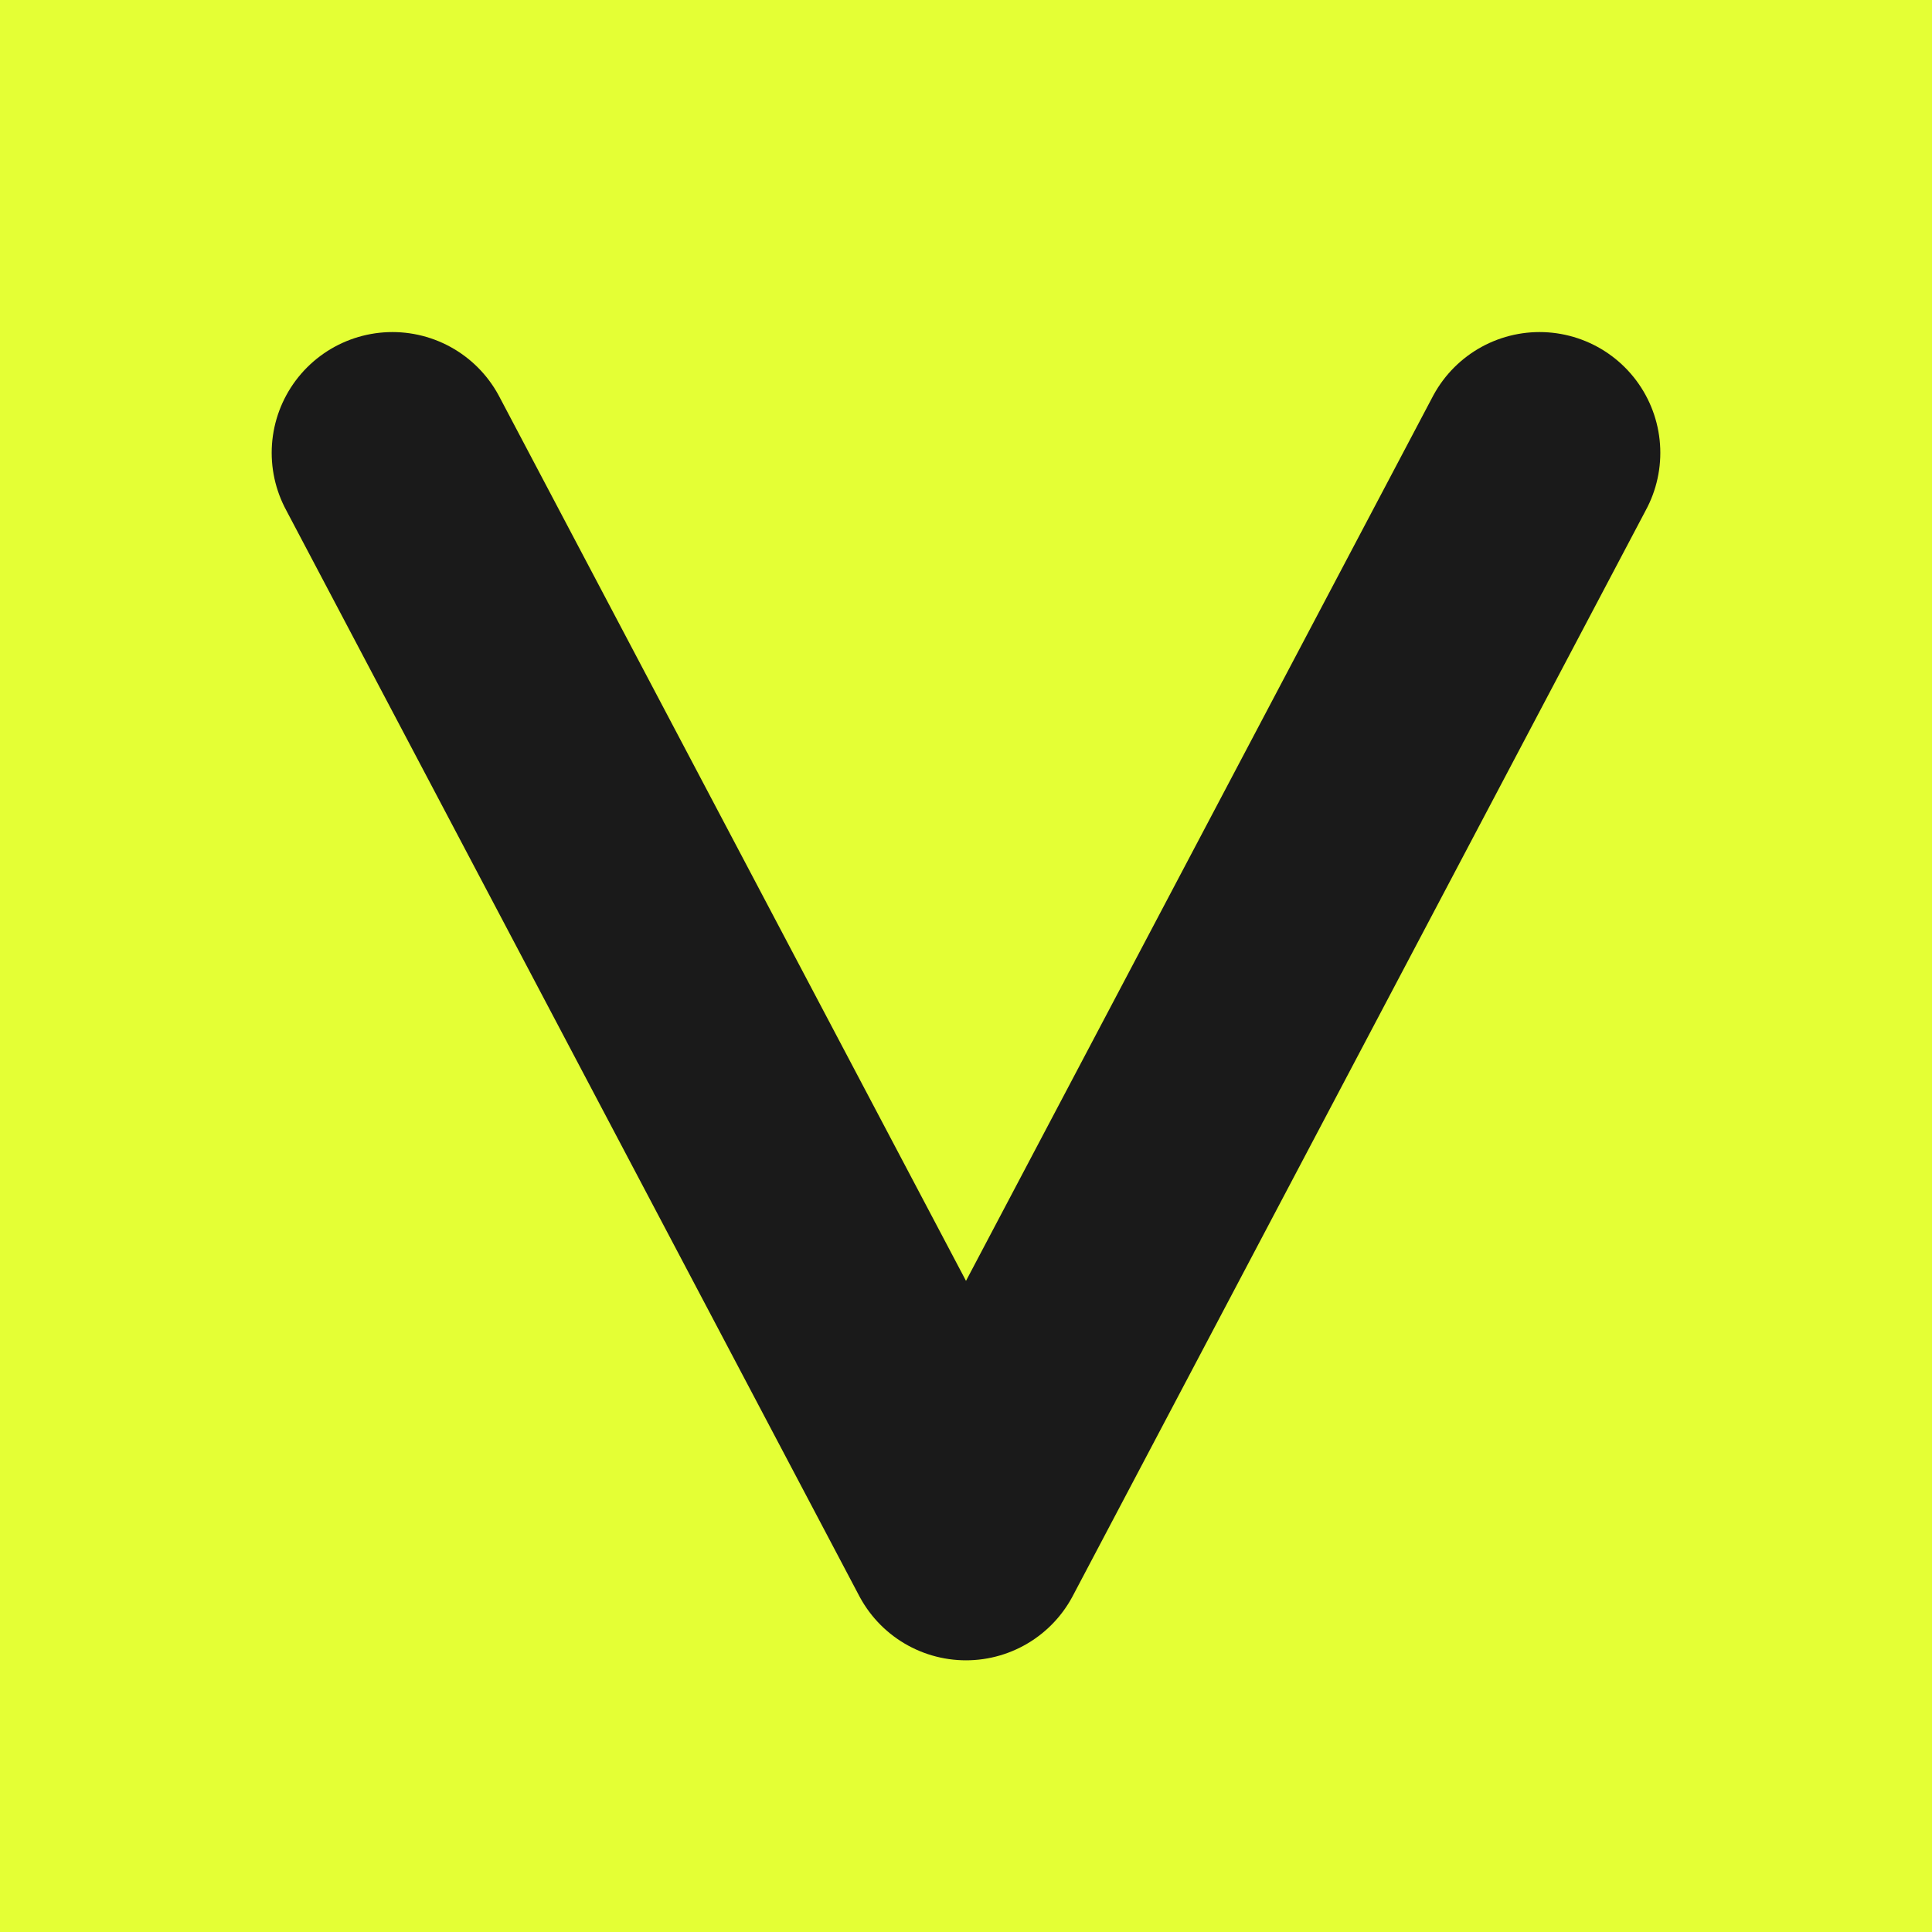
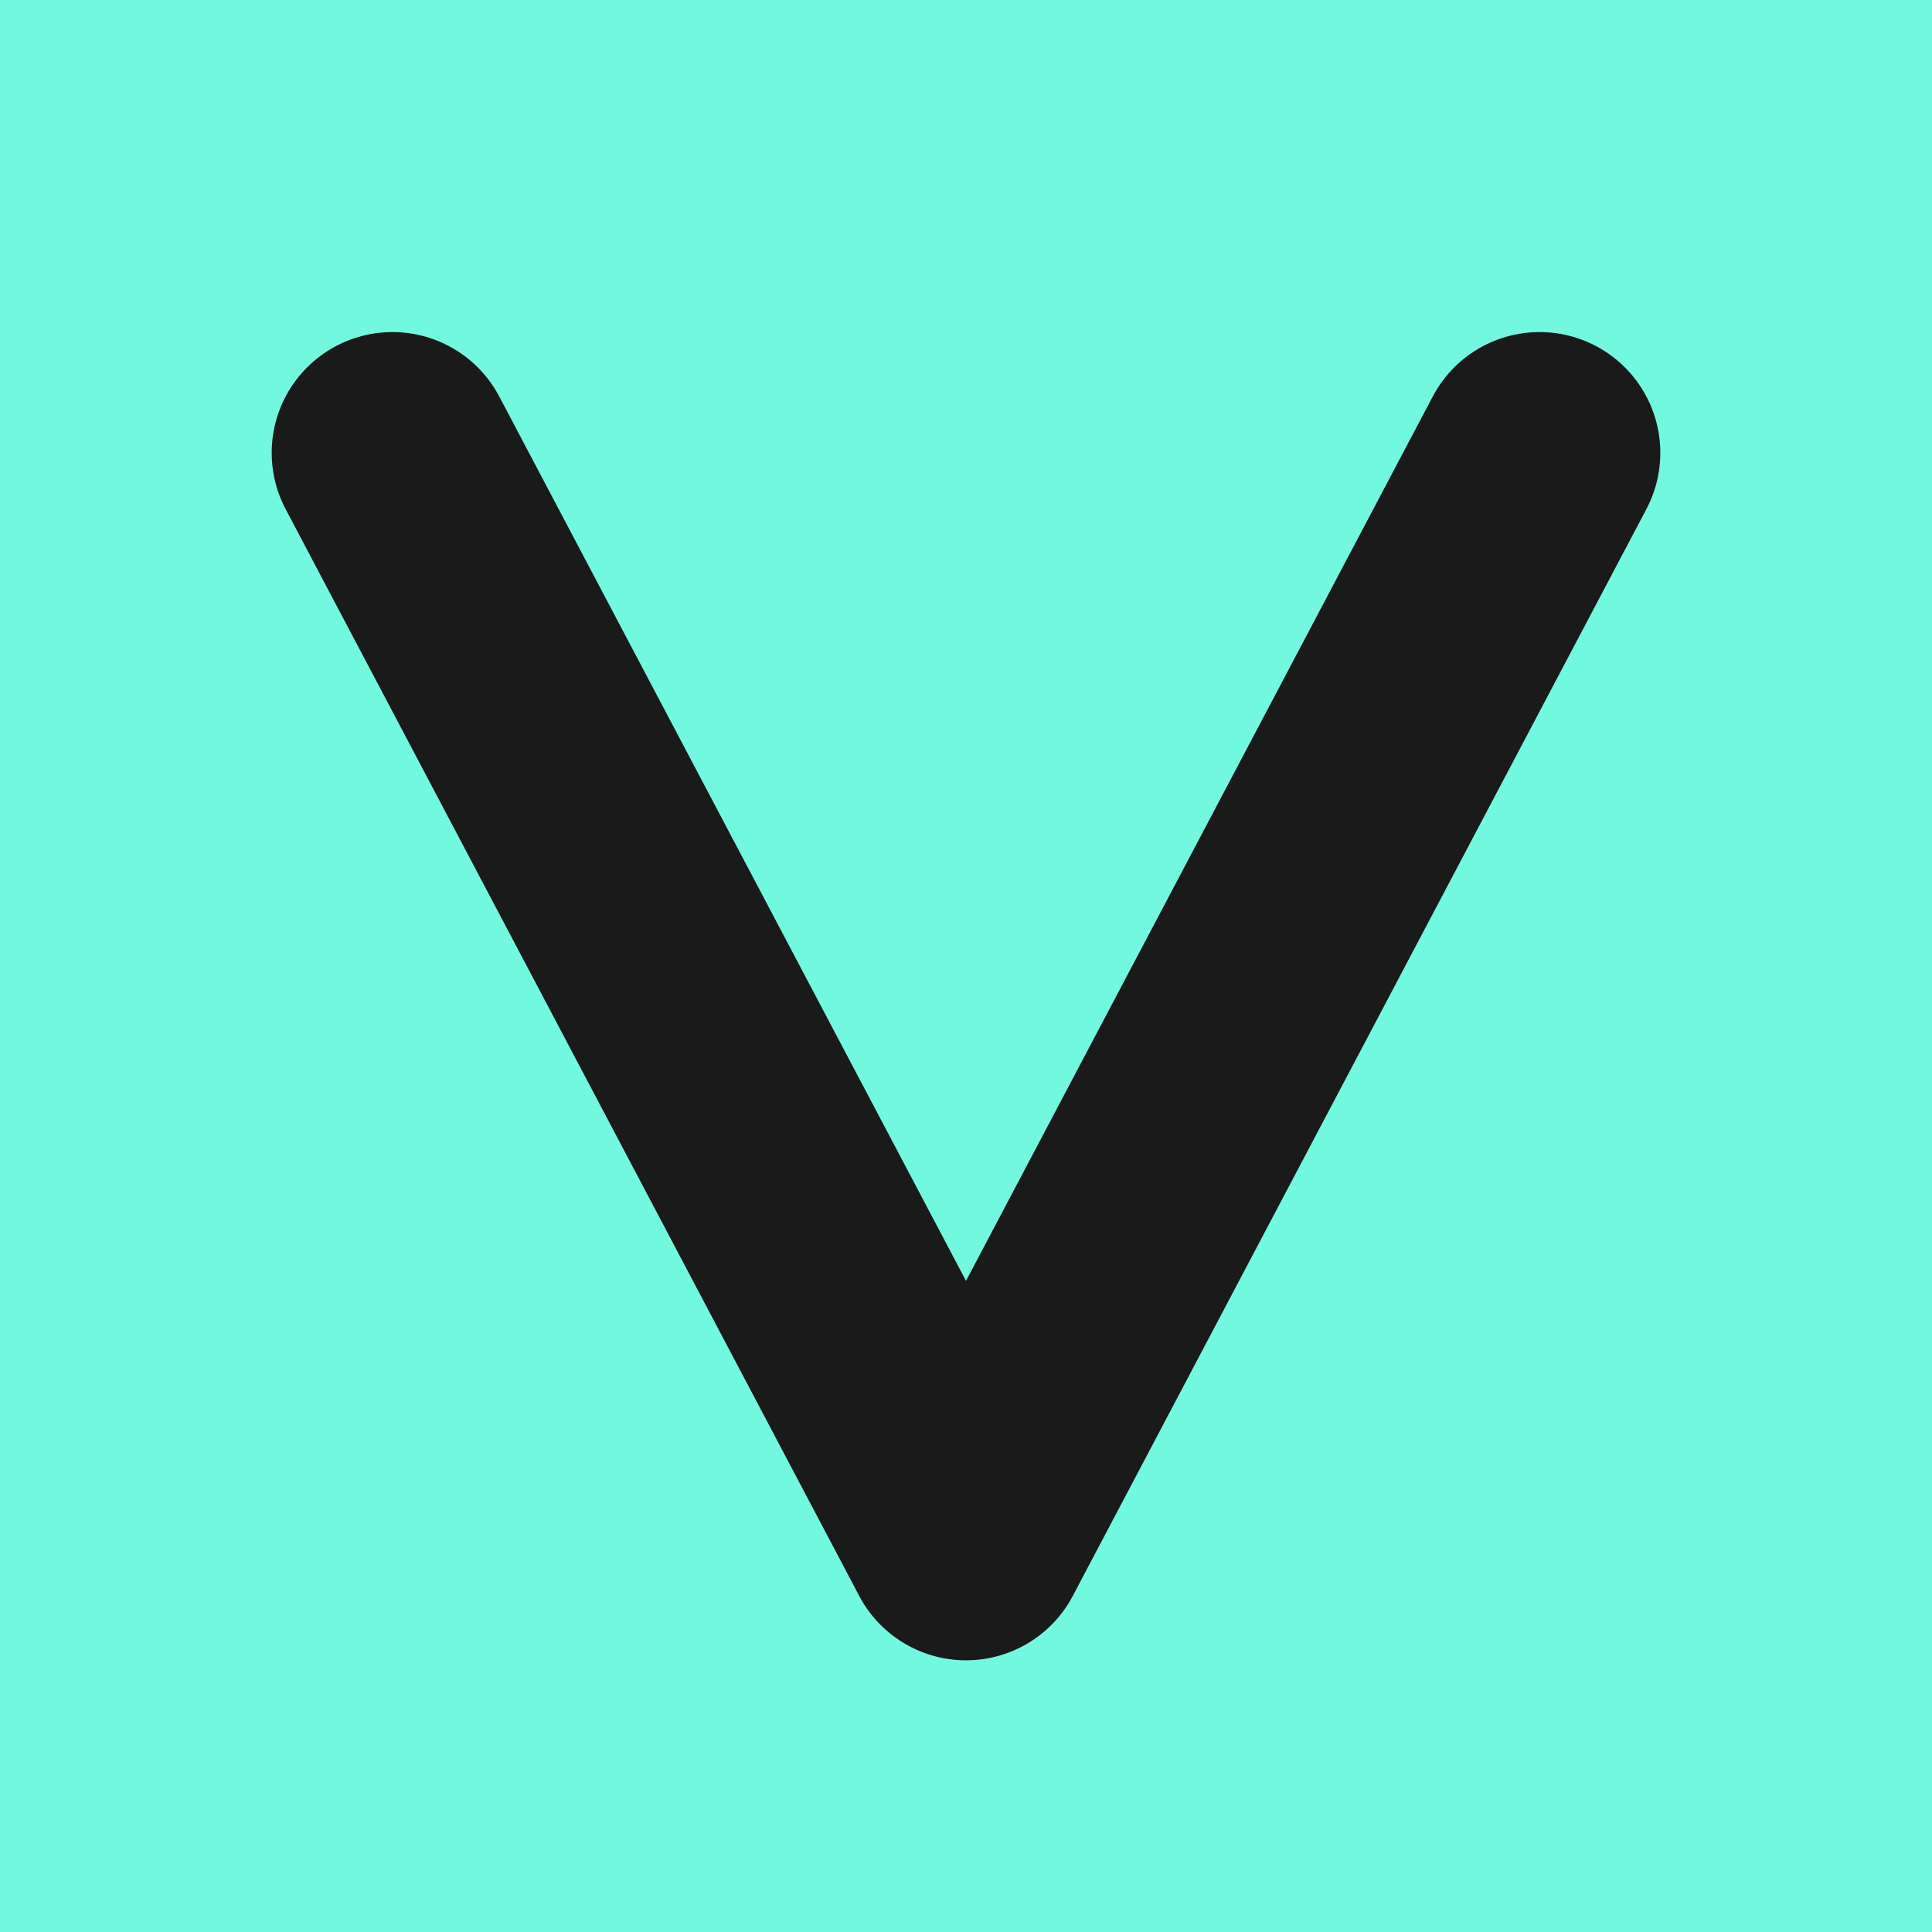
<svg xmlns="http://www.w3.org/2000/svg" viewBox="0 0 64 64">
-   <rect width="64" height="64" fill="#e4ff35" />
+   <rect width="64" height="64" fill="#73f8e0" />
  <path d="M13 15 32 51 51 15" fill="none" stroke="#1a1a1a" stroke-width="8" stroke-linecap="round" stroke-linejoin="round" />
</svg>
